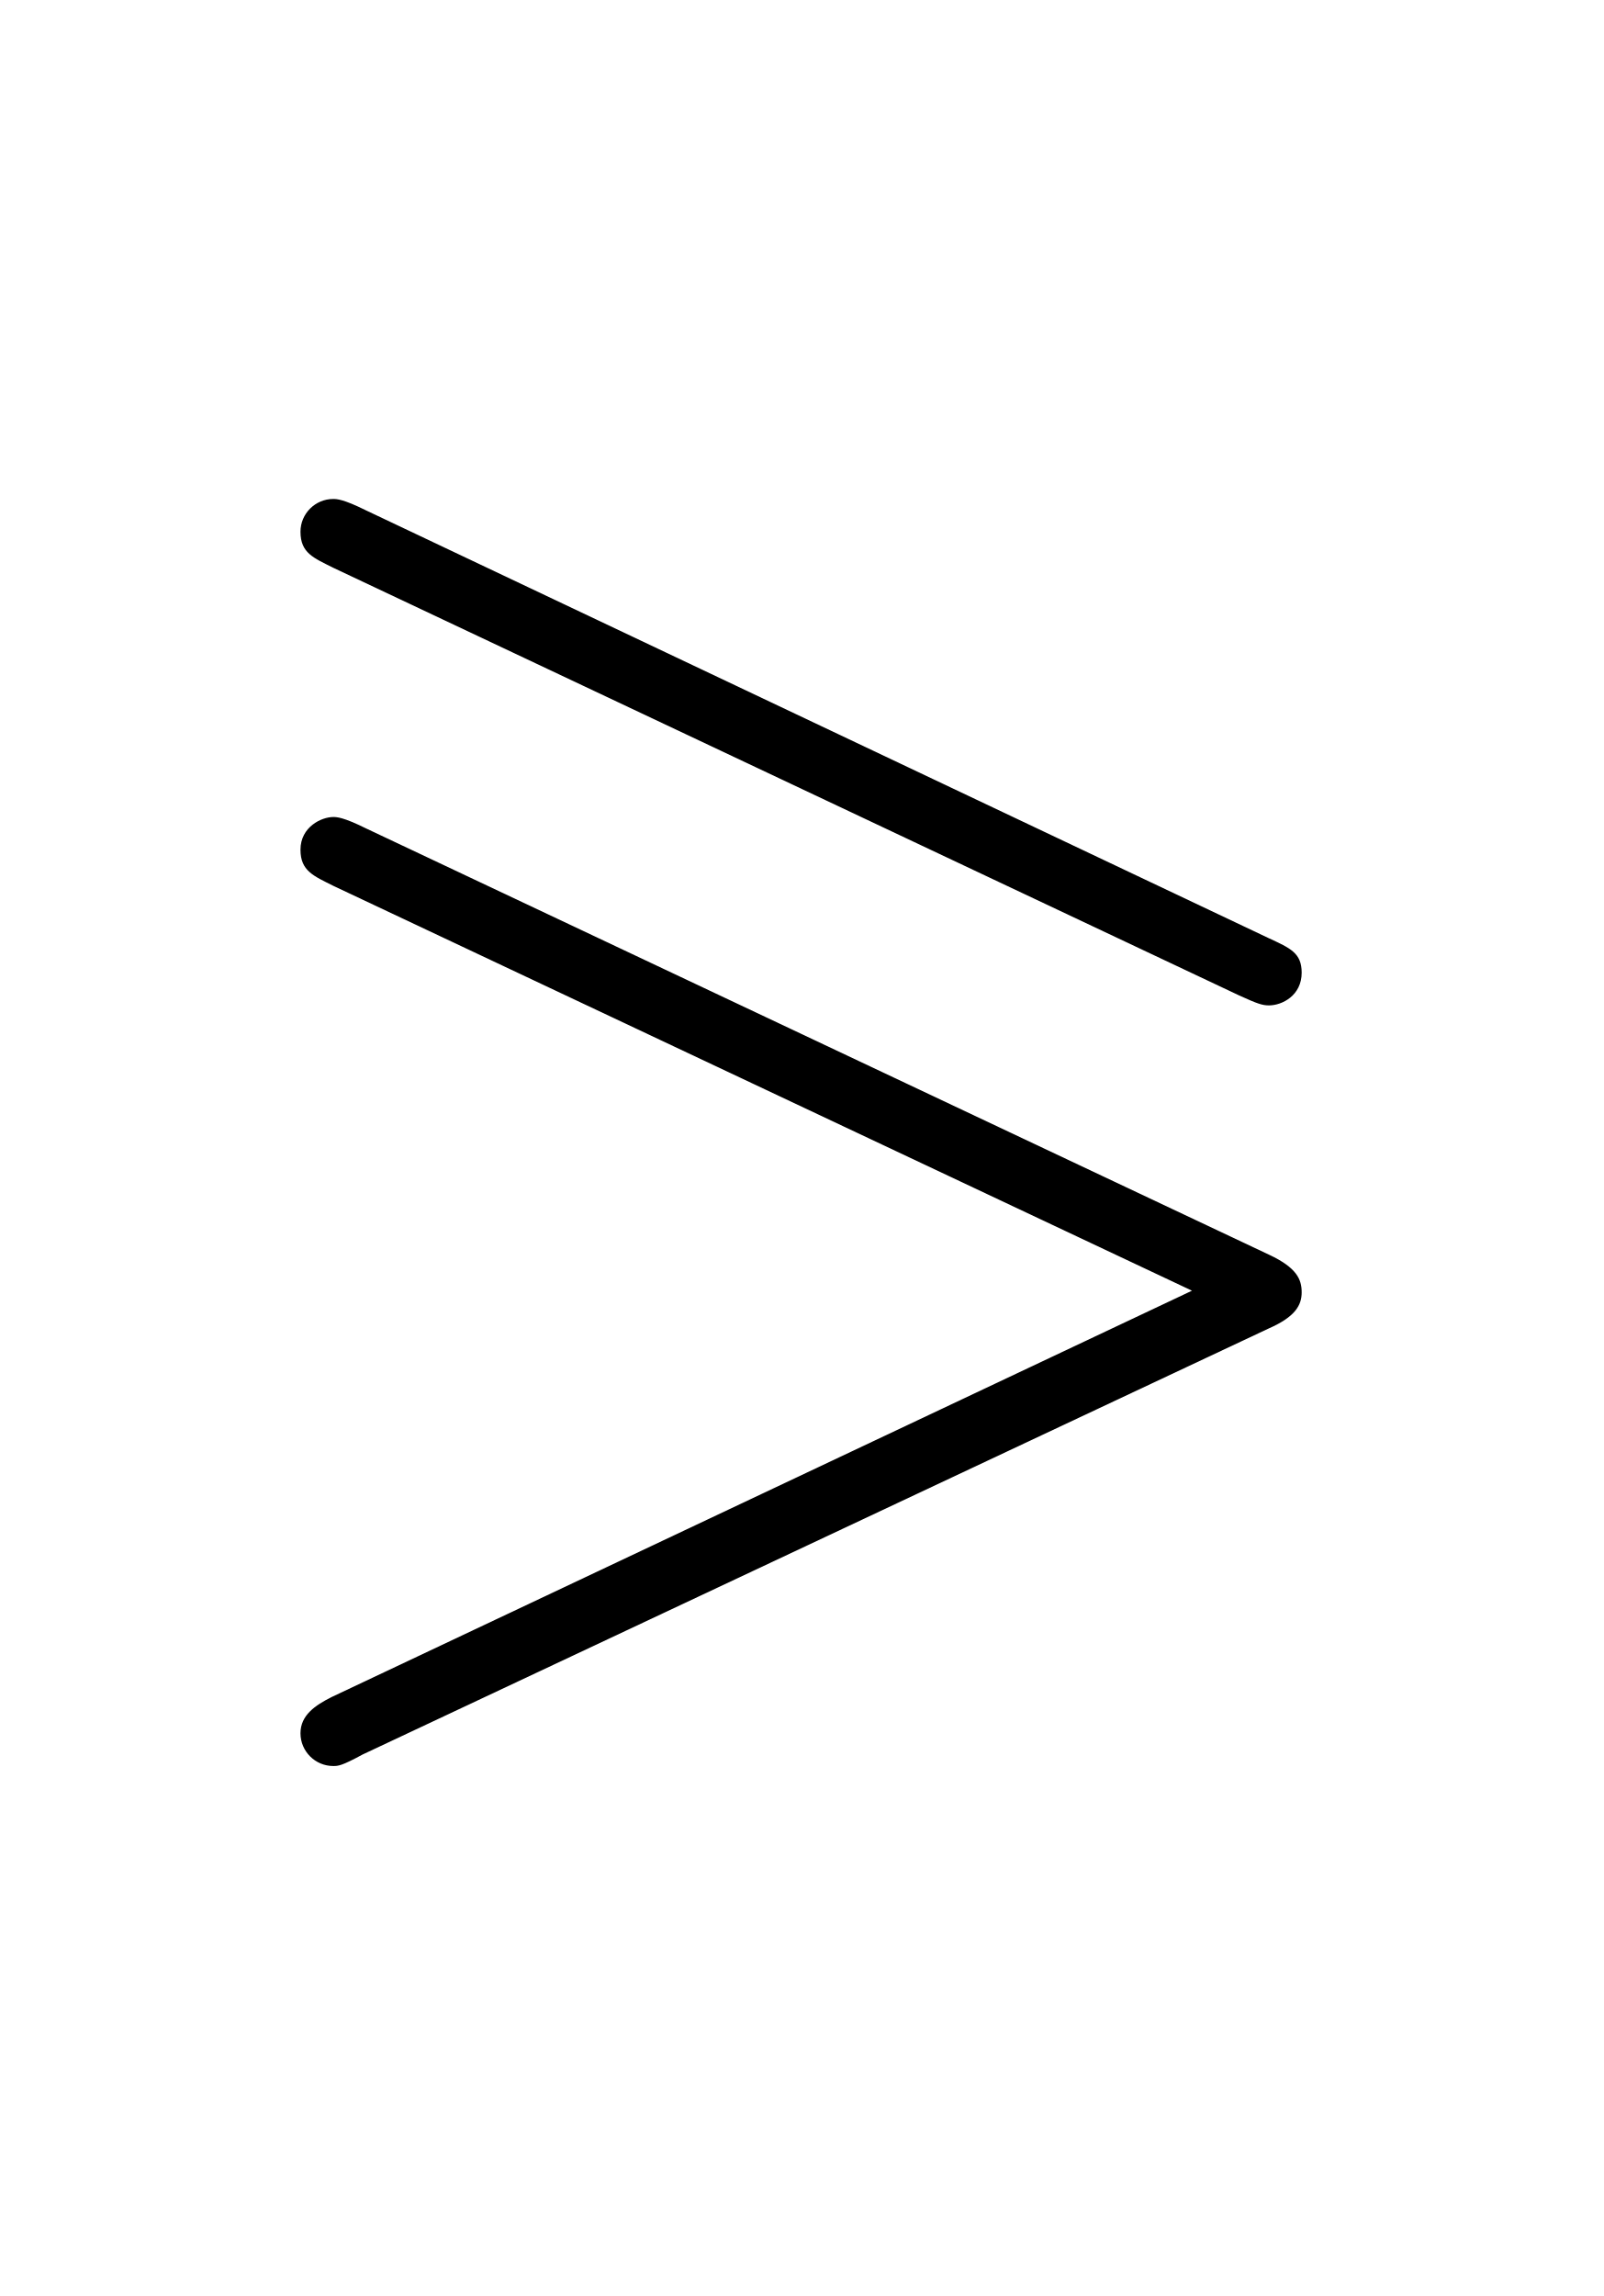
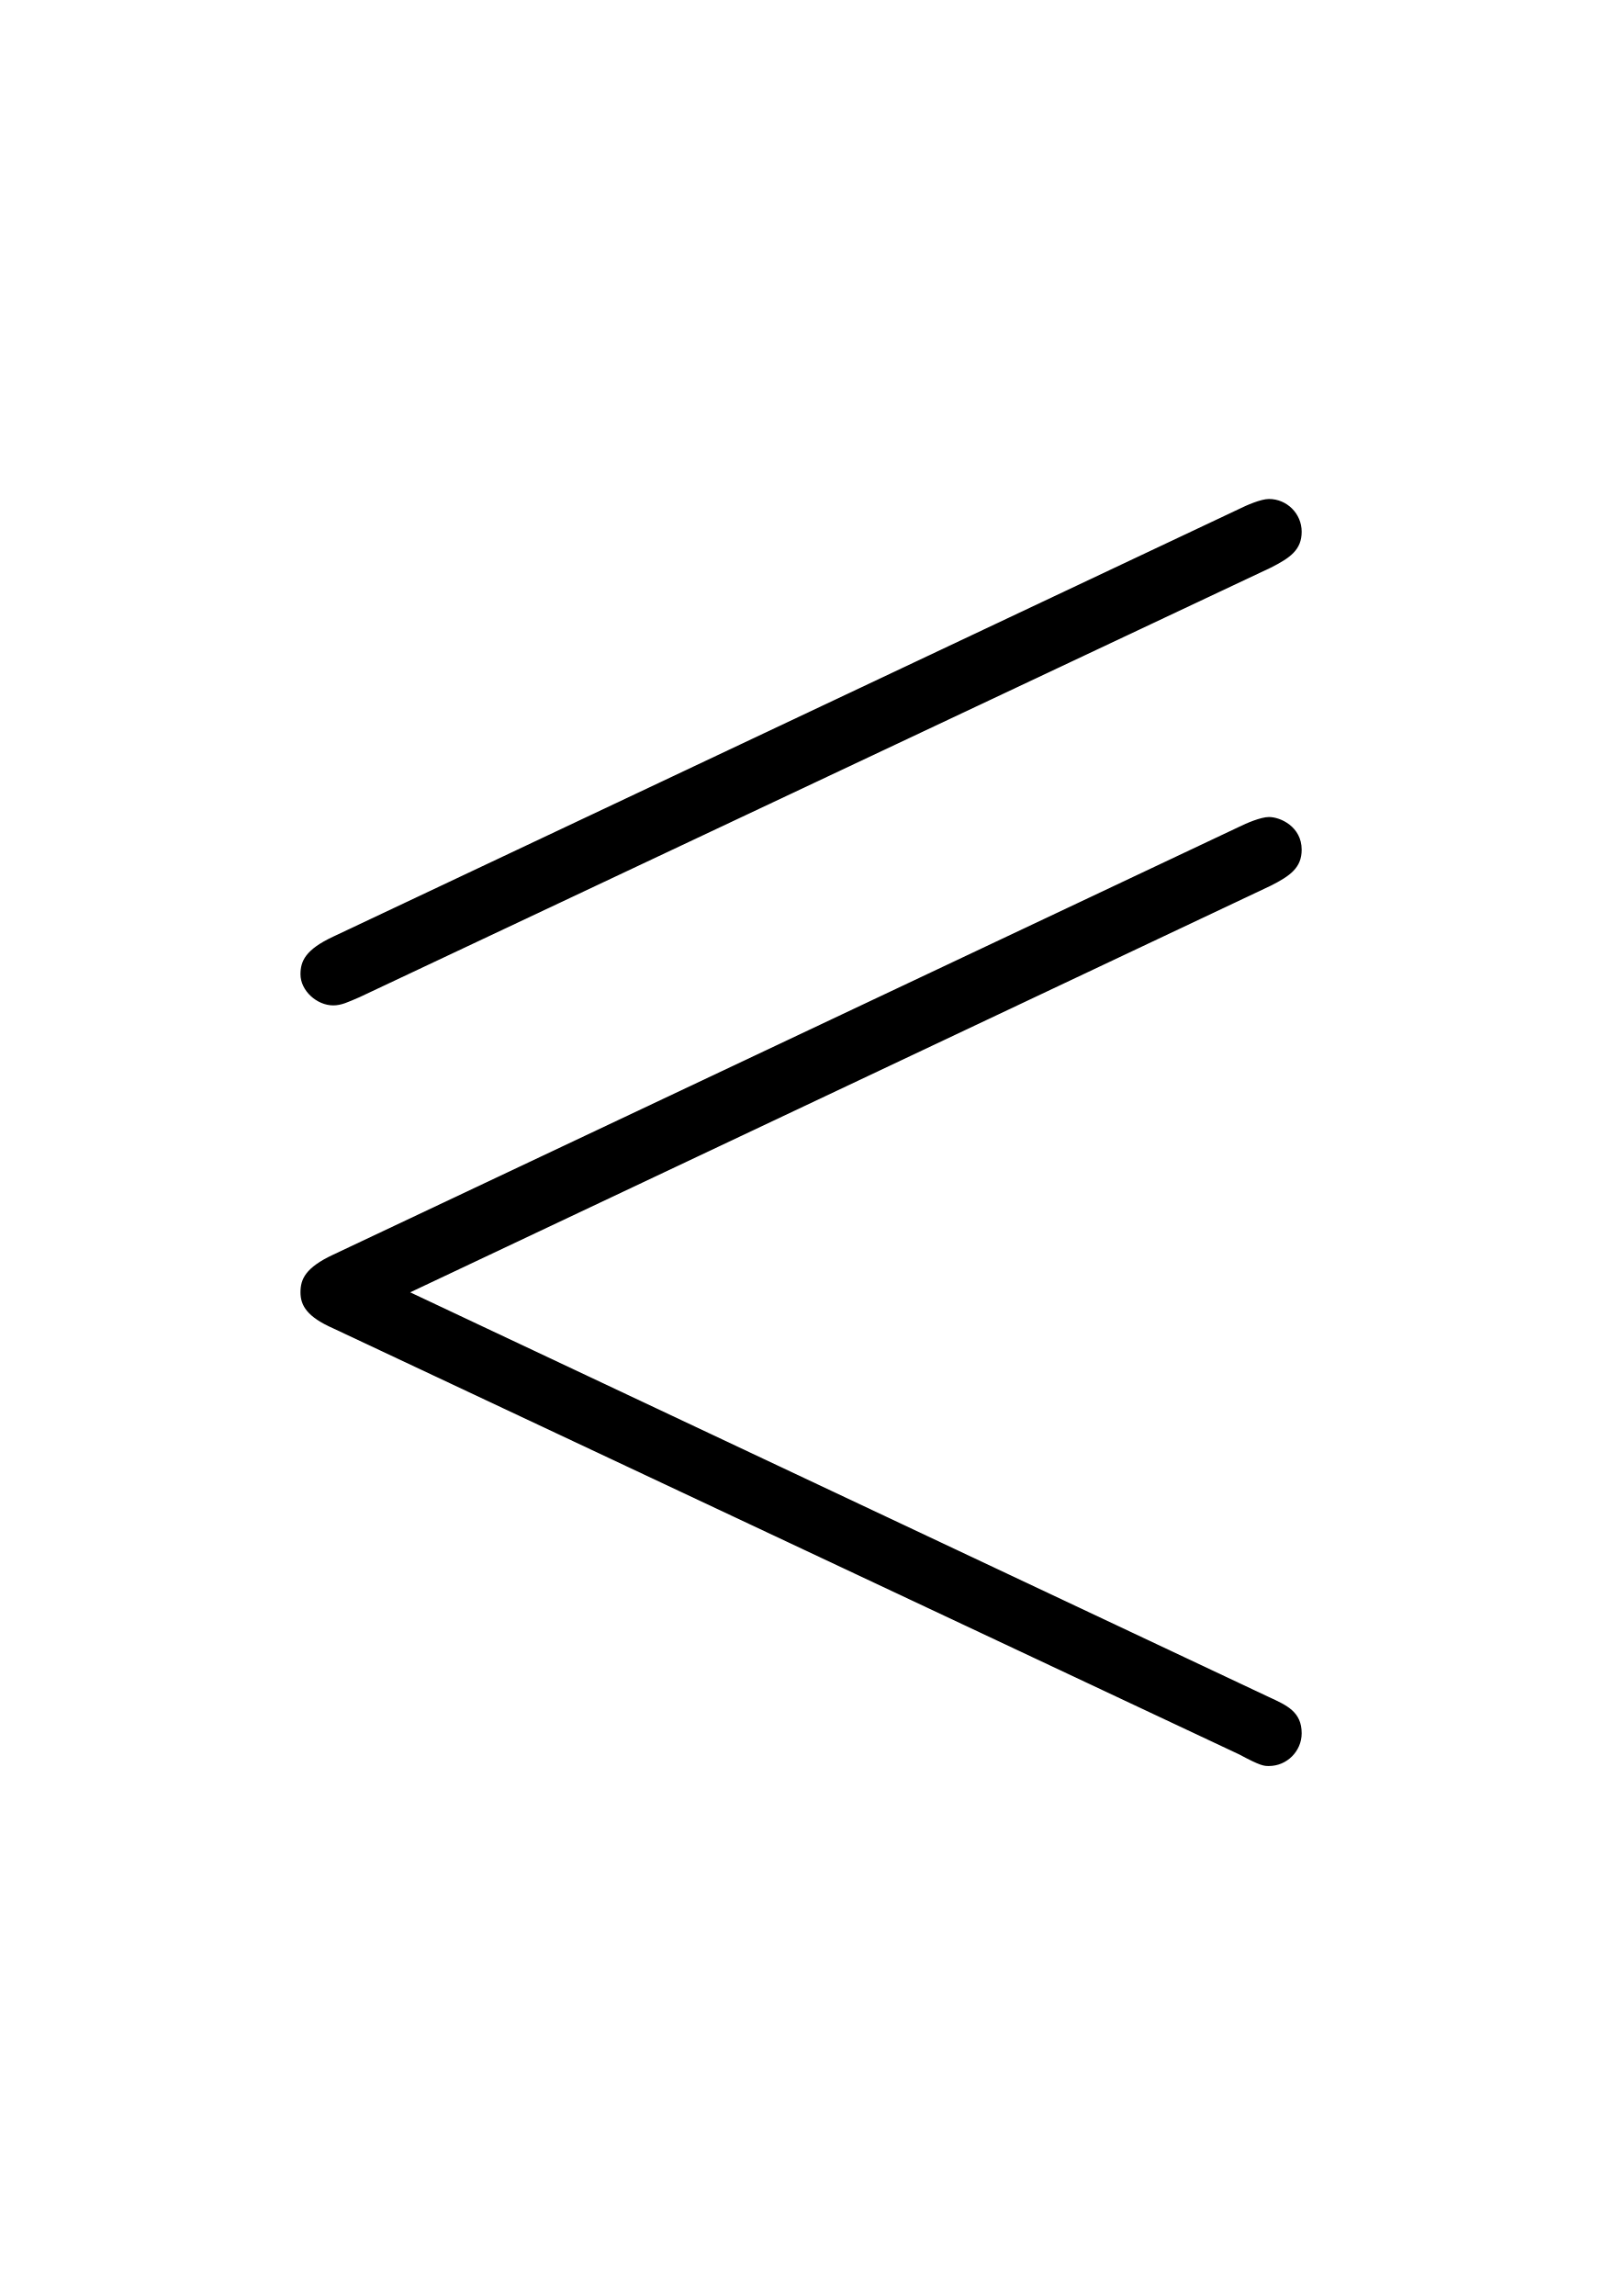
<svg xmlns="http://www.w3.org/2000/svg" xmlns:xlink="http://www.w3.org/1999/xlink" version="1.1" viewBox="-165.1 -165.1 22.354 32">
  <defs>
-     <path id="g0-49" d="M6.535-3.318C6.645-3.268 6.675-3.258 6.715-3.258C6.795-3.258 6.914-3.318 6.914-3.457C6.914-3.577 6.844-3.606 6.715-3.666L1.225-6.267C1.086-6.336 1.046-6.336 1.026-6.336C.917-6.336 .827-6.247 .827-6.137C.827-6.007 .907-5.978 1.026-5.918L6.535-3.318ZM6.715-1.295C6.874-1.365 6.914-1.435 6.914-1.514S6.884-1.664 6.715-1.743L1.225-4.334C1.086-4.403 1.046-4.403 1.026-4.403C.956-4.403 .827-4.344 .827-4.204C.827-4.075 .907-4.045 1.026-3.985L6.247-1.524L1.016 .946C.917 .996 .827 1.056 .827 1.166S.917 1.365 1.026 1.365C1.056 1.365 1.076 1.365 1.205 1.295L6.715-1.295Z" />
+     <path id="g0-48" d="M6.725-5.918C6.844-5.978 6.914-6.027 6.914-6.137S6.824-6.336 6.715-6.336C6.665-6.336 6.575-6.296 6.535-6.276L1.026-3.676C.857-3.597 .827-3.527 .827-3.447C.827-3.347 .927-3.258 1.026-3.258C1.076-3.258 1.116-3.278 1.186-3.308L6.725-5.918ZM6.535 1.295C6.665 1.365 6.685 1.365 6.715 1.365C6.824 1.365 6.914 1.275 6.914 1.166C6.914 1.036 6.824 .996 6.715 .946L1.494-1.514L6.725-3.985C6.844-4.045 6.914-4.095 6.914-4.204C6.914-4.344 6.785-4.403 6.715-4.403C6.665-4.403 6.575-4.364 6.535-4.344L1.026-1.743C.857-1.664 .827-1.594 .827-1.514S.867-1.365 1.026-1.295L6.535 1.295Z" />
  </defs>
  <g id="page1" transform="scale(2.293061)">
-     <use x="-71" y="-62.631" xlink:href="#g0-49" />
+     <use x="-71" y="-62.631" xlink:href="#g0-48" />
  </g>
</svg>
